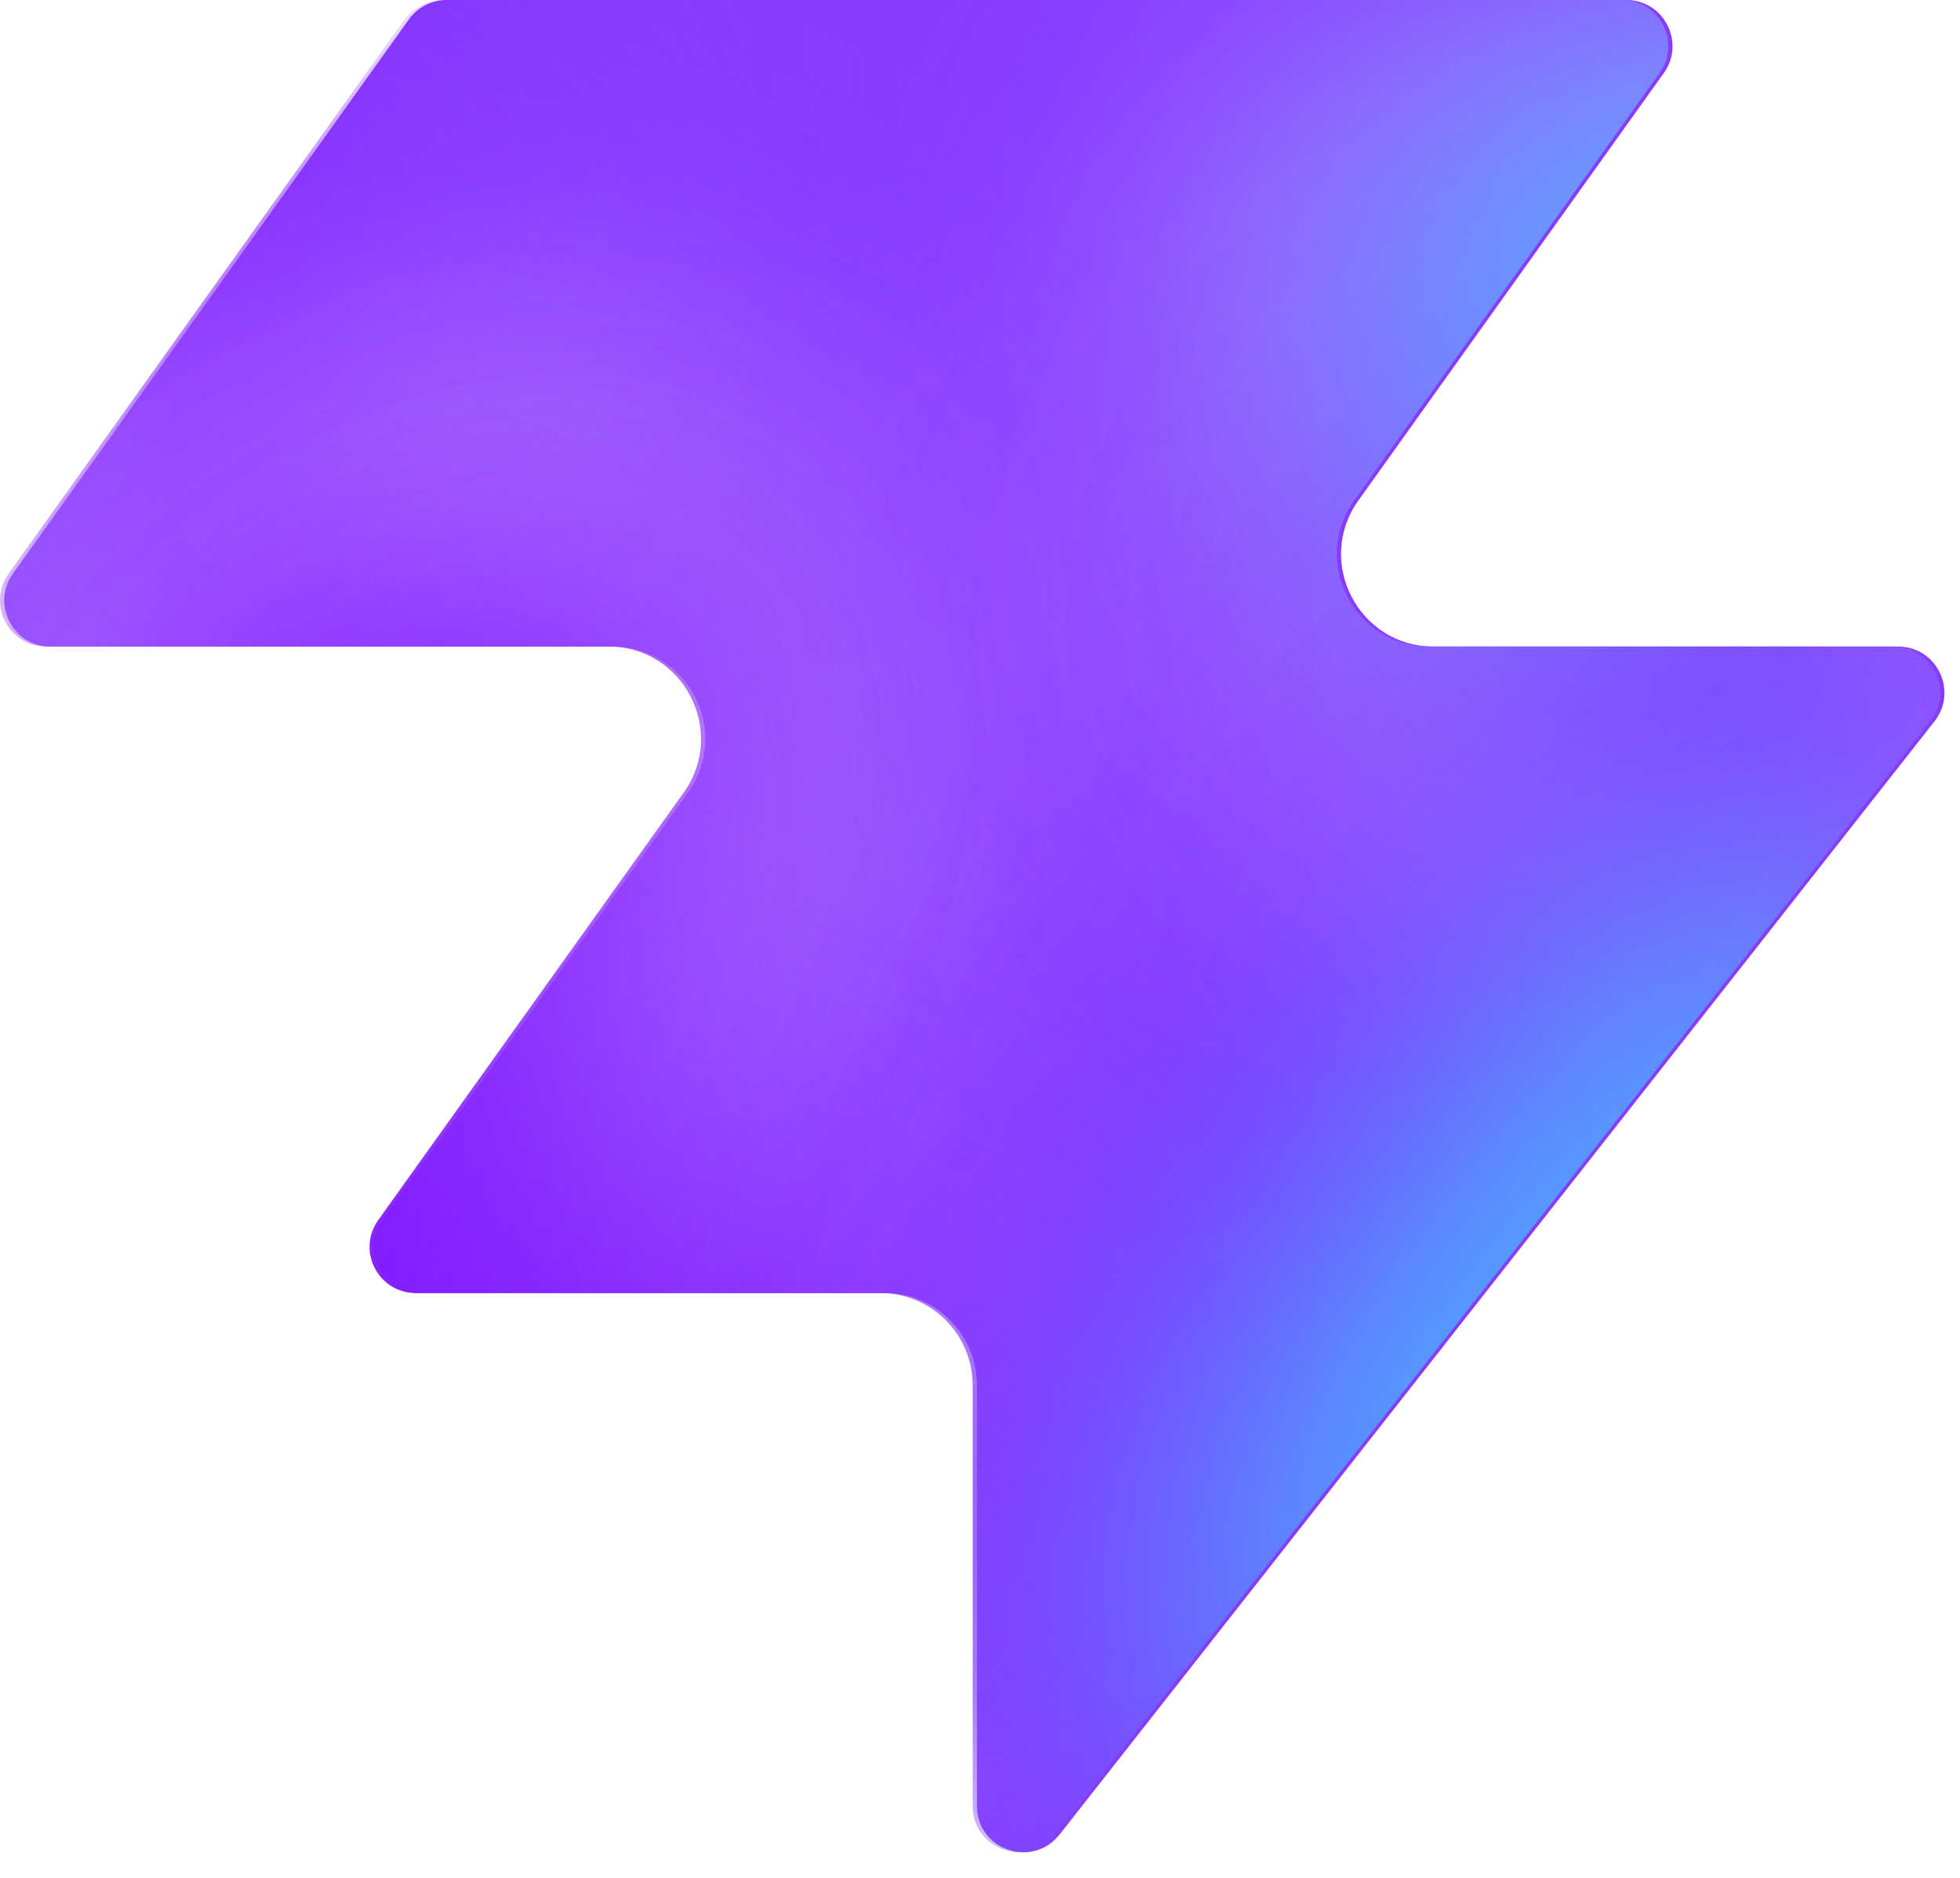
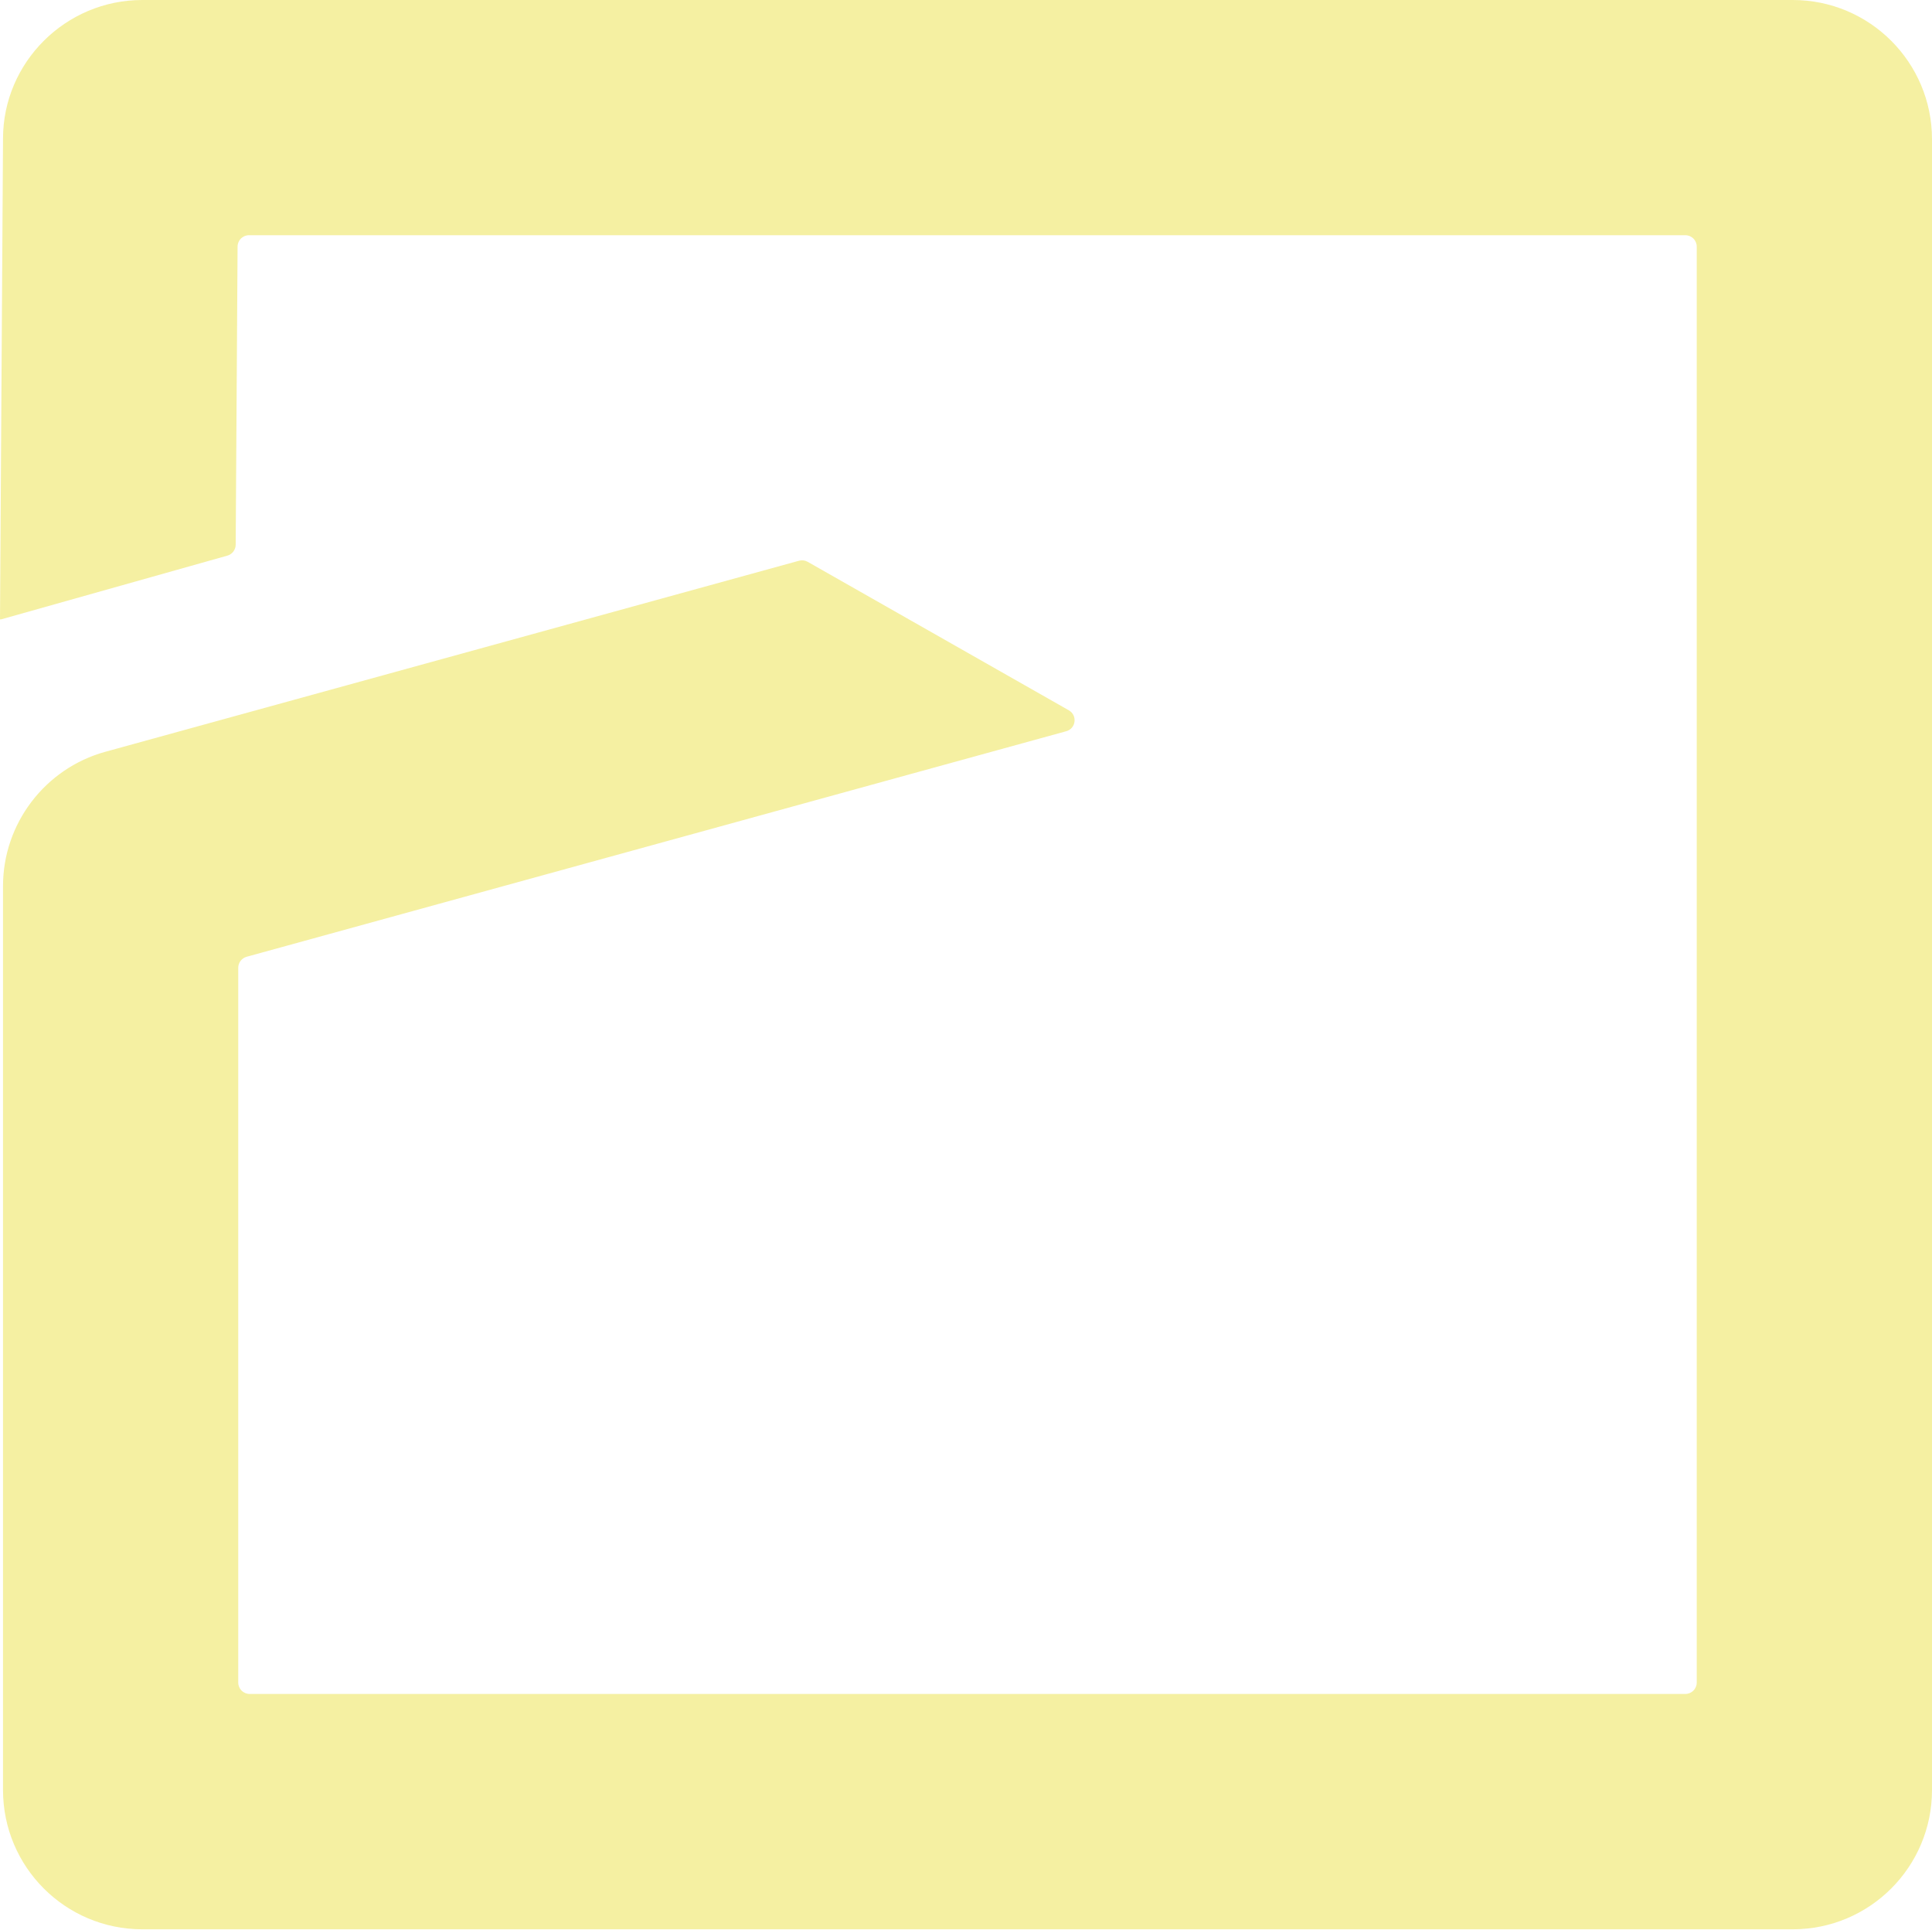
- <svg xmlns="http://www.w3.org/2000/svg" width="48" height="46" fill="none" viewBox="0 0 48 46">
-   <path fill="#863bff" d="M25.946 44.938c-.664.845-2.021.375-2.021-.698V33.937a2.26 2.26 0 0 0-2.262-2.262H10.287c-.92 0-1.456-1.04-.92-1.788l7.48-10.471c1.07-1.497 0-3.578-1.842-3.578H1.237c-.92 0-1.456-1.04-.92-1.788L10.013.474c.214-.297.556-.474.92-.474h28.894c.92 0 1.456 1.04.92 1.788l-7.48 10.471c-1.07 1.498 0 3.579 1.842 3.579h11.377c.943 0 1.473 1.088.89 1.83L25.947 44.94z" style="fill:#863bff;fill:color(display-p3 .525 .23 1);fill-opacity:1" />
-   <mask id="a" width="48" height="46" x="0" y="0" maskUnits="userSpaceOnUse" style="mask-type:alpha">
-     <path fill="#000" d="M25.842 44.938c-.664.844-2.021.375-2.021-.698V33.937a2.26 2.26 0 0 0-2.262-2.262H10.183c-.92 0-1.456-1.04-.92-1.788l7.48-10.471c1.07-1.498 0-3.579-1.842-3.579H1.133c-.92 0-1.456-1.04-.92-1.787L9.91.473c.214-.297.556-.474.92-.474h28.894c.92 0 1.456 1.04.92 1.788l-7.48 10.471c-1.07 1.498 0 3.578 1.842 3.578h11.377c.943 0 1.473 1.088.89 1.832L25.843 44.94z" style="fill:#000;fill-opacity:1" />
-   </mask>
-   <g mask="url(#a)">
-     <g filter="url(#b)">
-       <ellipse cx="5.508" cy="14.704" fill="#ede6ff" rx="5.508" ry="14.704" style="fill:#ede6ff;fill:color(display-p3 .927 .903 1);fill-opacity:1" transform="matrix(.00324 1 1 -.00324 -4.47 31.516)" />
-     </g>
-     <g filter="url(#c)">
-       <ellipse cx="10.399" cy="29.851" fill="#ede6ff" rx="10.399" ry="29.851" style="fill:#ede6ff;fill:color(display-p3 .927 .903 1);fill-opacity:1" transform="matrix(.00324 1 1 -.00324 -39.328 7.883)" />
-     </g>
-     <g filter="url(#d)">
-       <ellipse cx="5.508" cy="30.487" fill="#7e14ff" rx="5.508" ry="30.487" style="fill:#7e14ff;fill:color(display-p3 .492 .077 1);fill-opacity:1" transform="rotate(89.814 -25.913 -14.639)scale(1 -1)" />
-     </g>
-     <g filter="url(#e)">
-       <ellipse cx="5.508" cy="30.599" fill="#7e14ff" rx="5.508" ry="30.599" style="fill:#7e14ff;fill:color(display-p3 .492 .077 1);fill-opacity:1" transform="rotate(89.814 -32.644 -3.334)scale(1 -1)" />
-     </g>
-     <g filter="url(#f)">
-       <ellipse cx="5.508" cy="30.599" fill="#7e14ff" rx="5.508" ry="30.599" style="fill:#7e14ff;fill:color(display-p3 .492 .077 1);fill-opacity:1" transform="matrix(.00324 1 1 -.00324 -34.34 30.47)" />
-     </g>
-     <g filter="url(#g)">
-       <ellipse cx="14.072" cy="22.078" fill="#ede6ff" rx="14.072" ry="22.078" style="fill:#ede6ff;fill:color(display-p3 .927 .903 1);fill-opacity:1" transform="rotate(93.35 24.506 48.493)scale(-1 1)" />
-     </g>
-     <g filter="url(#h)">
-       <ellipse cx="3.47" cy="21.501" fill="#7e14ff" rx="3.47" ry="21.501" style="fill:#7e14ff;fill:color(display-p3 .492 .077 1);fill-opacity:1" transform="rotate(89.009 28.708 47.59)scale(-1 1)" />
-     </g>
-     <g filter="url(#i)">
-       <ellipse cx="3.47" cy="21.501" fill="#7e14ff" rx="3.47" ry="21.501" style="fill:#7e14ff;fill:color(display-p3 .492 .077 1);fill-opacity:1" transform="rotate(89.009 28.708 47.59)scale(-1 1)" />
-     </g>
-     <g filter="url(#j)">
-       <ellipse cx=".387" cy="8.972" fill="#7e14ff" rx="4.407" ry="29.108" style="fill:#7e14ff;fill:color(display-p3 .492 .077 1);fill-opacity:1" transform="rotate(39.51 .387 8.972)" />
-     </g>
-     <g filter="url(#k)">
-       <ellipse cx="47.523" cy="-6.092" fill="#7e14ff" rx="4.407" ry="29.108" style="fill:#7e14ff;fill:color(display-p3 .492 .077 1);fill-opacity:1" transform="rotate(37.892 47.523 -6.092)" />
-     </g>
-     <g filter="url(#l)">
-       <ellipse cx="41.412" cy="6.333" fill="#47bfff" rx="5.971" ry="9.665" style="fill:#47bfff;fill:color(display-p3 .28 .748 1);fill-opacity:1" transform="rotate(37.892 41.412 6.333)" />
-     </g>
-     <g filter="url(#m)">
-       <ellipse cx="-1.879" cy="38.332" fill="#7e14ff" rx="4.407" ry="29.108" style="fill:#7e14ff;fill:color(display-p3 .492 .077 1);fill-opacity:1" transform="rotate(37.892 -1.88 38.332)" />
-     </g>
-     <g filter="url(#n)">
-       <ellipse cx="-1.879" cy="38.332" fill="#7e14ff" rx="4.407" ry="29.108" style="fill:#7e14ff;fill:color(display-p3 .492 .077 1);fill-opacity:1" transform="rotate(37.892 -1.88 38.332)" />
-     </g>
-     <g filter="url(#o)">
-       <ellipse cx="35.651" cy="29.907" fill="#7e14ff" rx="4.407" ry="29.108" style="fill:#7e14ff;fill:color(display-p3 .492 .077 1);fill-opacity:1" transform="rotate(37.892 35.651 29.907)" />
-     </g>
-     <g filter="url(#p)">
-       <ellipse cx="38.418" cy="32.4" fill="#47bfff" rx="5.971" ry="15.297" style="fill:#47bfff;fill:color(display-p3 .28 .748 1);fill-opacity:1" transform="rotate(37.892 38.418 32.4)" />
-     </g>
-   </g>
+ <svg xmlns="http://www.w3.org/2000/svg" id="Lager_1" data-name="Lager 1" viewBox="0 0 409.7 409.06">
  <defs>
-     <filter id="b" width="60.045" height="41.654" x="-19.77" y="16.149" color-interpolation-filters="sRGB" filterUnits="userSpaceOnUse">
-       <feFlood flood-opacity="0" result="BackgroundImageFix" />
-       <feBlend in="SourceGraphic" in2="BackgroundImageFix" result="shape" />
-       <feGaussianBlur result="effect1_foregroundBlur_2002_17158" stdDeviation="7.659" />
-     </filter>
-     <filter id="c" width="90.34" height="51.437" x="-54.613" y="-7.533" color-interpolation-filters="sRGB" filterUnits="userSpaceOnUse">
-       <feFlood flood-opacity="0" result="BackgroundImageFix" />
-       <feBlend in="SourceGraphic" in2="BackgroundImageFix" result="shape" />
-       <feGaussianBlur result="effect1_foregroundBlur_2002_17158" stdDeviation="7.659" />
-     </filter>
-     <filter id="d" width="79.355" height="29.4" x="-49.64" y="2.03" color-interpolation-filters="sRGB" filterUnits="userSpaceOnUse">
-       <feFlood flood-opacity="0" result="BackgroundImageFix" />
-       <feBlend in="SourceGraphic" in2="BackgroundImageFix" result="shape" />
-       <feGaussianBlur result="effect1_foregroundBlur_2002_17158" stdDeviation="4.596" />
-     </filter>
-     <filter id="e" width="79.579" height="29.4" x="-45.045" y="20.029" color-interpolation-filters="sRGB" filterUnits="userSpaceOnUse">
-       <feFlood flood-opacity="0" result="BackgroundImageFix" />
-       <feBlend in="SourceGraphic" in2="BackgroundImageFix" result="shape" />
-       <feGaussianBlur result="effect1_foregroundBlur_2002_17158" stdDeviation="4.596" />
-     </filter>
-     <filter id="f" width="79.579" height="29.4" x="-43.513" y="21.178" color-interpolation-filters="sRGB" filterUnits="userSpaceOnUse">
-       <feFlood flood-opacity="0" result="BackgroundImageFix" />
-       <feBlend in="SourceGraphic" in2="BackgroundImageFix" result="shape" />
-       <feGaussianBlur result="effect1_foregroundBlur_2002_17158" stdDeviation="4.596" />
-     </filter>
-     <filter id="g" width="74.749" height="58.852" x="15.756" y="-17.901" color-interpolation-filters="sRGB" filterUnits="userSpaceOnUse">
-       <feFlood flood-opacity="0" result="BackgroundImageFix" />
-       <feBlend in="SourceGraphic" in2="BackgroundImageFix" result="shape" />
-       <feGaussianBlur result="effect1_foregroundBlur_2002_17158" stdDeviation="7.659" />
-     </filter>
-     <filter id="h" width="61.377" height="25.362" x="23.548" y="2.284" color-interpolation-filters="sRGB" filterUnits="userSpaceOnUse">
-       <feFlood flood-opacity="0" result="BackgroundImageFix" />
-       <feBlend in="SourceGraphic" in2="BackgroundImageFix" result="shape" />
-       <feGaussianBlur result="effect1_foregroundBlur_2002_17158" stdDeviation="4.596" />
-     </filter>
-     <filter id="i" width="61.377" height="25.362" x="23.548" y="2.284" color-interpolation-filters="sRGB" filterUnits="userSpaceOnUse">
-       <feFlood flood-opacity="0" result="BackgroundImageFix" />
-       <feBlend in="SourceGraphic" in2="BackgroundImageFix" result="shape" />
-       <feGaussianBlur result="effect1_foregroundBlur_2002_17158" stdDeviation="4.596" />
-     </filter>
-     <filter id="j" width="56.045" height="63.649" x="-27.636" y="-22.853" color-interpolation-filters="sRGB" filterUnits="userSpaceOnUse">
-       <feFlood flood-opacity="0" result="BackgroundImageFix" />
-       <feBlend in="SourceGraphic" in2="BackgroundImageFix" result="shape" />
-       <feGaussianBlur result="effect1_foregroundBlur_2002_17158" stdDeviation="4.596" />
-     </filter>
-     <filter id="k" width="54.814" height="64.646" x="20.116" y="-38.415" color-interpolation-filters="sRGB" filterUnits="userSpaceOnUse">
-       <feFlood flood-opacity="0" result="BackgroundImageFix" />
-       <feBlend in="SourceGraphic" in2="BackgroundImageFix" result="shape" />
-       <feGaussianBlur result="effect1_foregroundBlur_2002_17158" stdDeviation="4.596" />
-     </filter>
-     <filter id="l" width="33.541" height="35.313" x="24.641" y="-11.323" color-interpolation-filters="sRGB" filterUnits="userSpaceOnUse">
-       <feFlood flood-opacity="0" result="BackgroundImageFix" />
-       <feBlend in="SourceGraphic" in2="BackgroundImageFix" result="shape" />
-       <feGaussianBlur result="effect1_foregroundBlur_2002_17158" stdDeviation="4.596" />
-     </filter>
-     <filter id="m" width="54.814" height="64.646" x="-29.286" y="6.009" color-interpolation-filters="sRGB" filterUnits="userSpaceOnUse">
-       <feFlood flood-opacity="0" result="BackgroundImageFix" />
-       <feBlend in="SourceGraphic" in2="BackgroundImageFix" result="shape" />
-       <feGaussianBlur result="effect1_foregroundBlur_2002_17158" stdDeviation="4.596" />
-     </filter>
-     <filter id="n" width="54.814" height="64.646" x="-29.286" y="6.009" color-interpolation-filters="sRGB" filterUnits="userSpaceOnUse">
-       <feFlood flood-opacity="0" result="BackgroundImageFix" />
-       <feBlend in="SourceGraphic" in2="BackgroundImageFix" result="shape" />
-       <feGaussianBlur result="effect1_foregroundBlur_2002_17158" stdDeviation="4.596" />
-     </filter>
-     <filter id="o" width="54.814" height="64.646" x="8.244" y="-2.416" color-interpolation-filters="sRGB" filterUnits="userSpaceOnUse">
-       <feFlood flood-opacity="0" result="BackgroundImageFix" />
-       <feBlend in="SourceGraphic" in2="BackgroundImageFix" result="shape" />
-       <feGaussianBlur result="effect1_foregroundBlur_2002_17158" stdDeviation="4.596" />
-     </filter>
-     <filter id="p" width="39.409" height="43.623" x="18.713" y="10.588" color-interpolation-filters="sRGB" filterUnits="userSpaceOnUse">
-       <feFlood flood-opacity="0" result="BackgroundImageFix" />
-       <feBlend in="SourceGraphic" in2="BackgroundImageFix" result="shape" />
-       <feGaussianBlur result="effect1_foregroundBlur_2002_17158" stdDeviation="4.596" />
-     </filter>
+     <style>
+       .cls-1 {
+         fill: #f5f0a2;
+       }
+     </style>
  </defs>
+   <path class="cls-1" d="M380.17,0H30.17C13.89,0,.64,13.25.64,29.39l-.64,101.93h.24l47.97-13.51c1.04-.29,1.76-1.24,1.77-2.32l.4-63.21c0-1.33,1.09-2.41,2.42-2.41h304.59c1.34,0,2.42,1.08,2.42,2.42v304.45c0,1.34-1.08,2.42-2.42,2.42H52.94c-1.34,0-2.42-1.08-2.42-2.42v-151.54c0-1.09.73-2.05,1.78-2.34l173.8-47.82c2.08-.57,2.43-3.37.55-4.44l-55.37-31.48c-.56-.32-1.22-.4-1.84-.23L22.32,159.4c-12.77,3.52-21.68,15.22-21.68,28.46v191.67c0,16.31,13.22,29.53,29.53,29.53h350c16.31,0,29.53-13.22,29.53-29.53V29.53c0-16.31-13.22-29.53-29.53-29.53Z" />
</svg>
